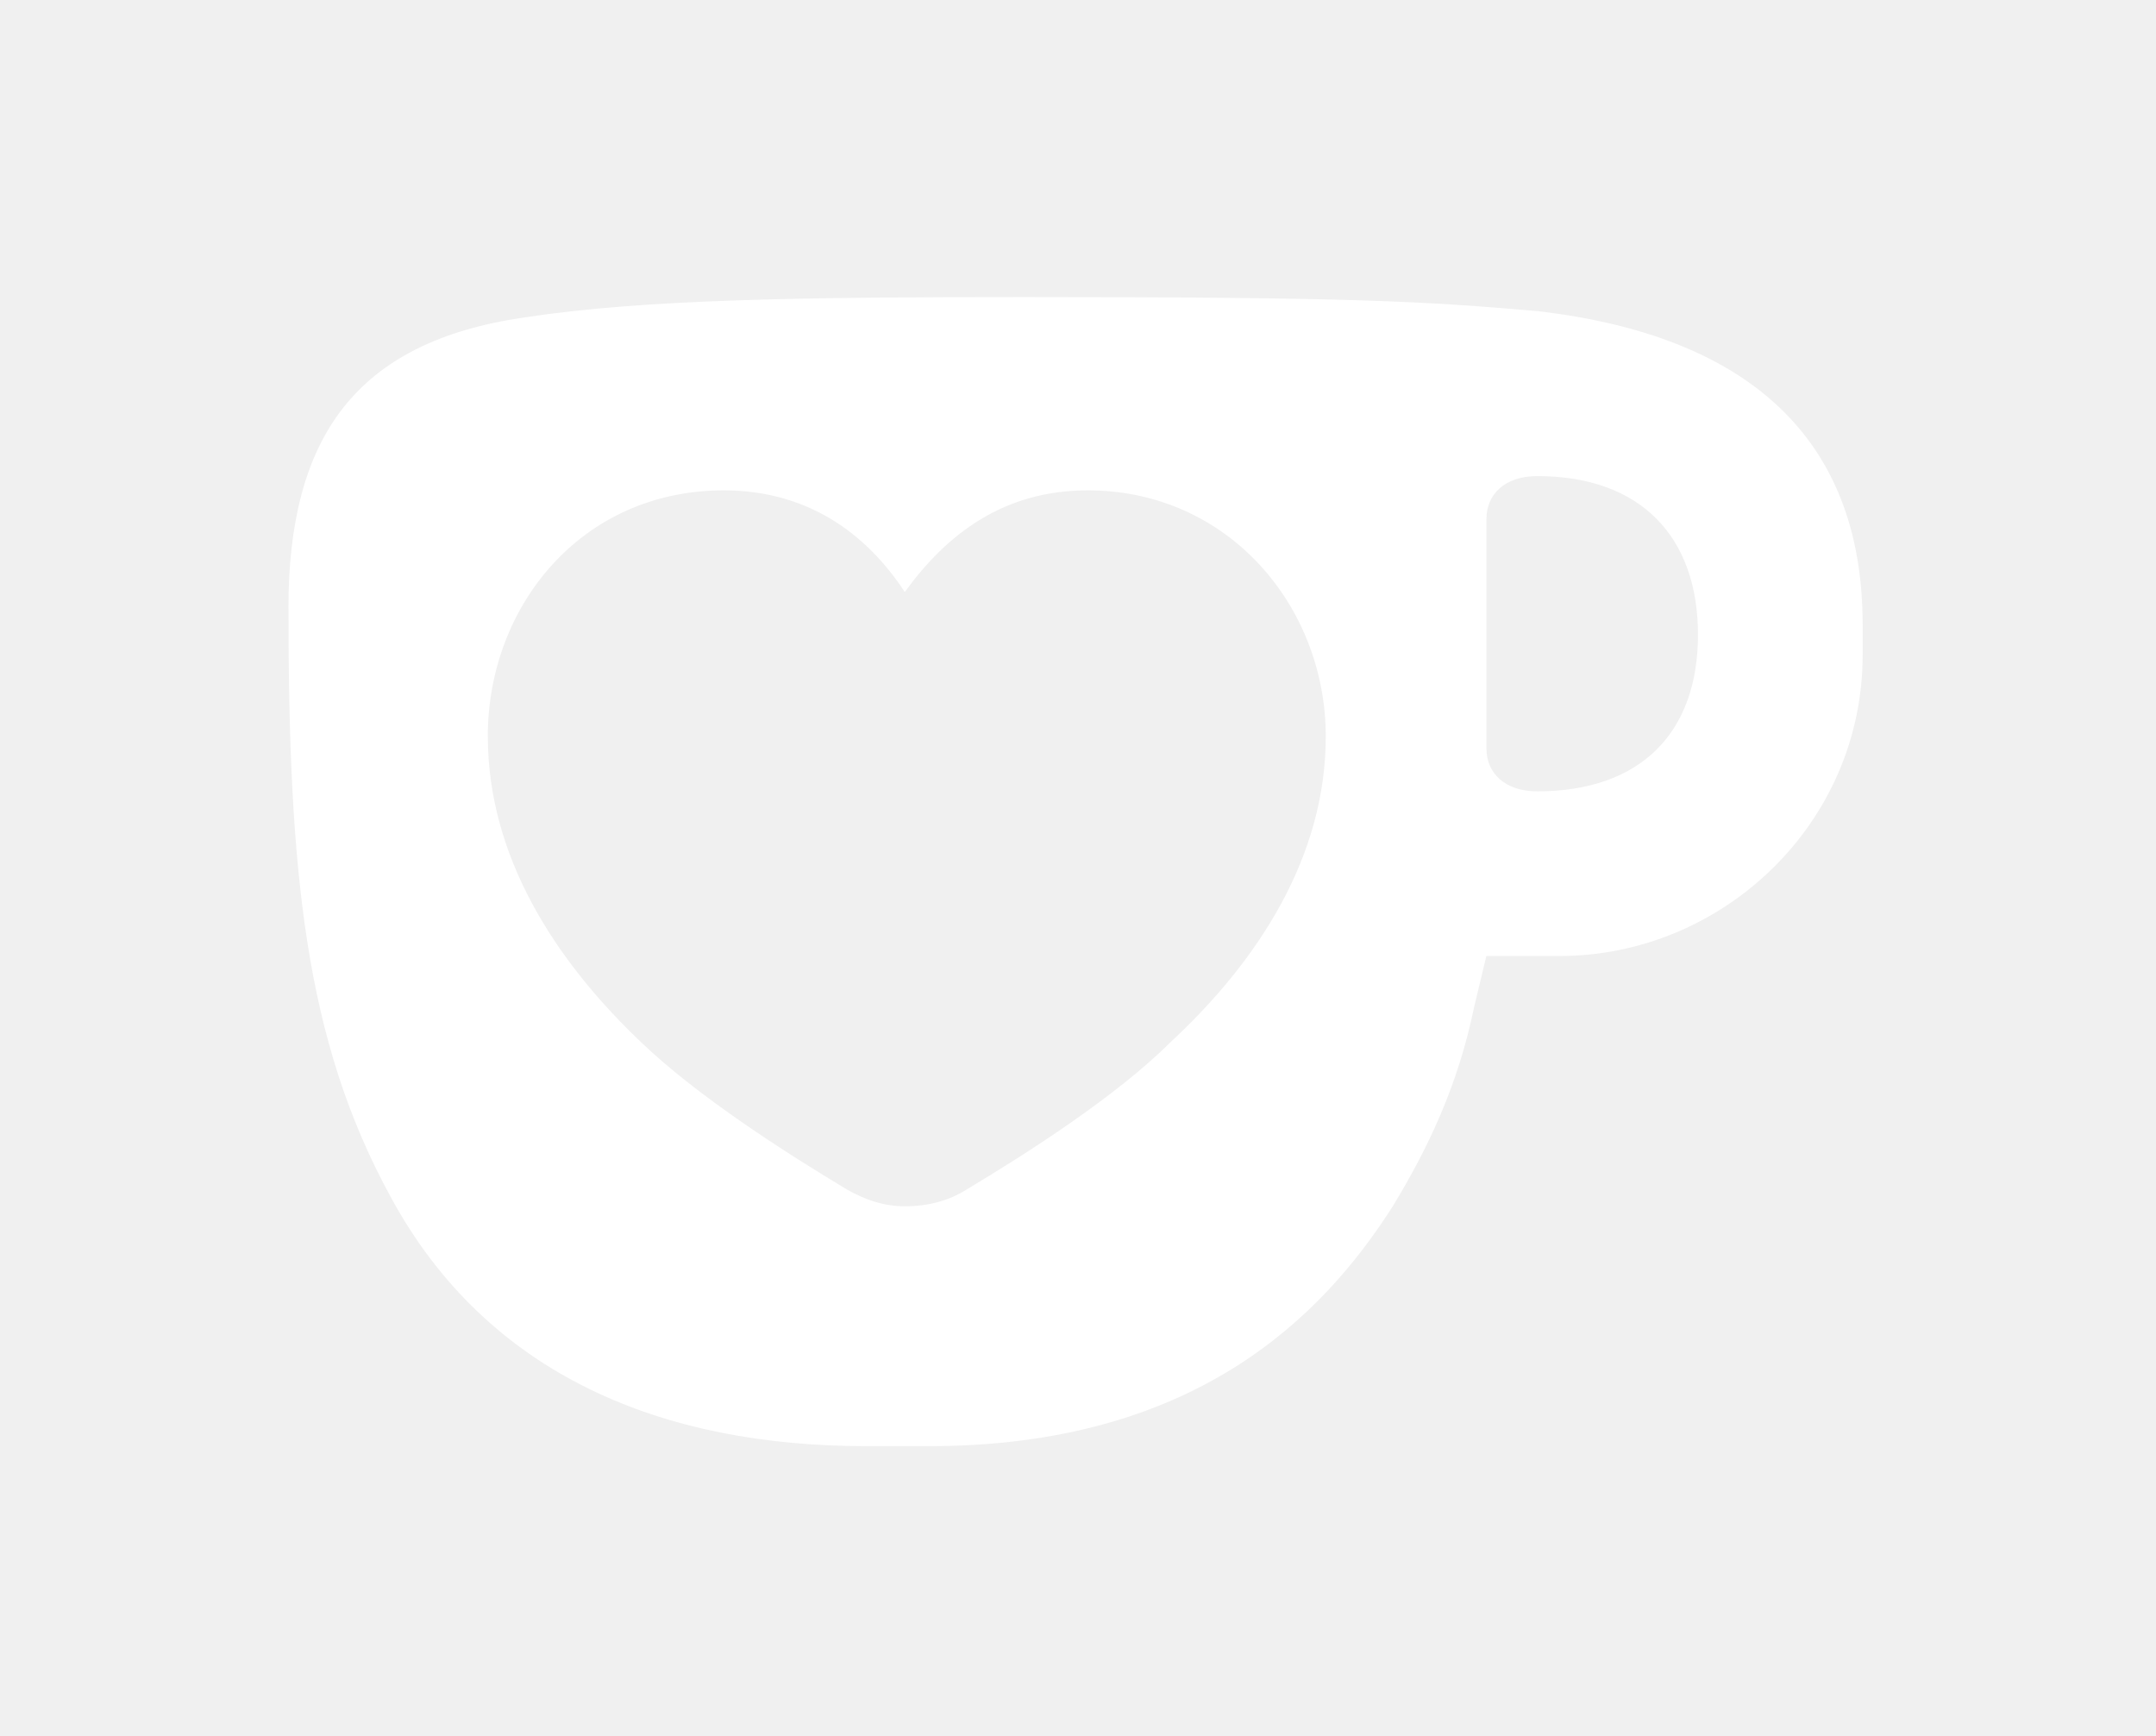
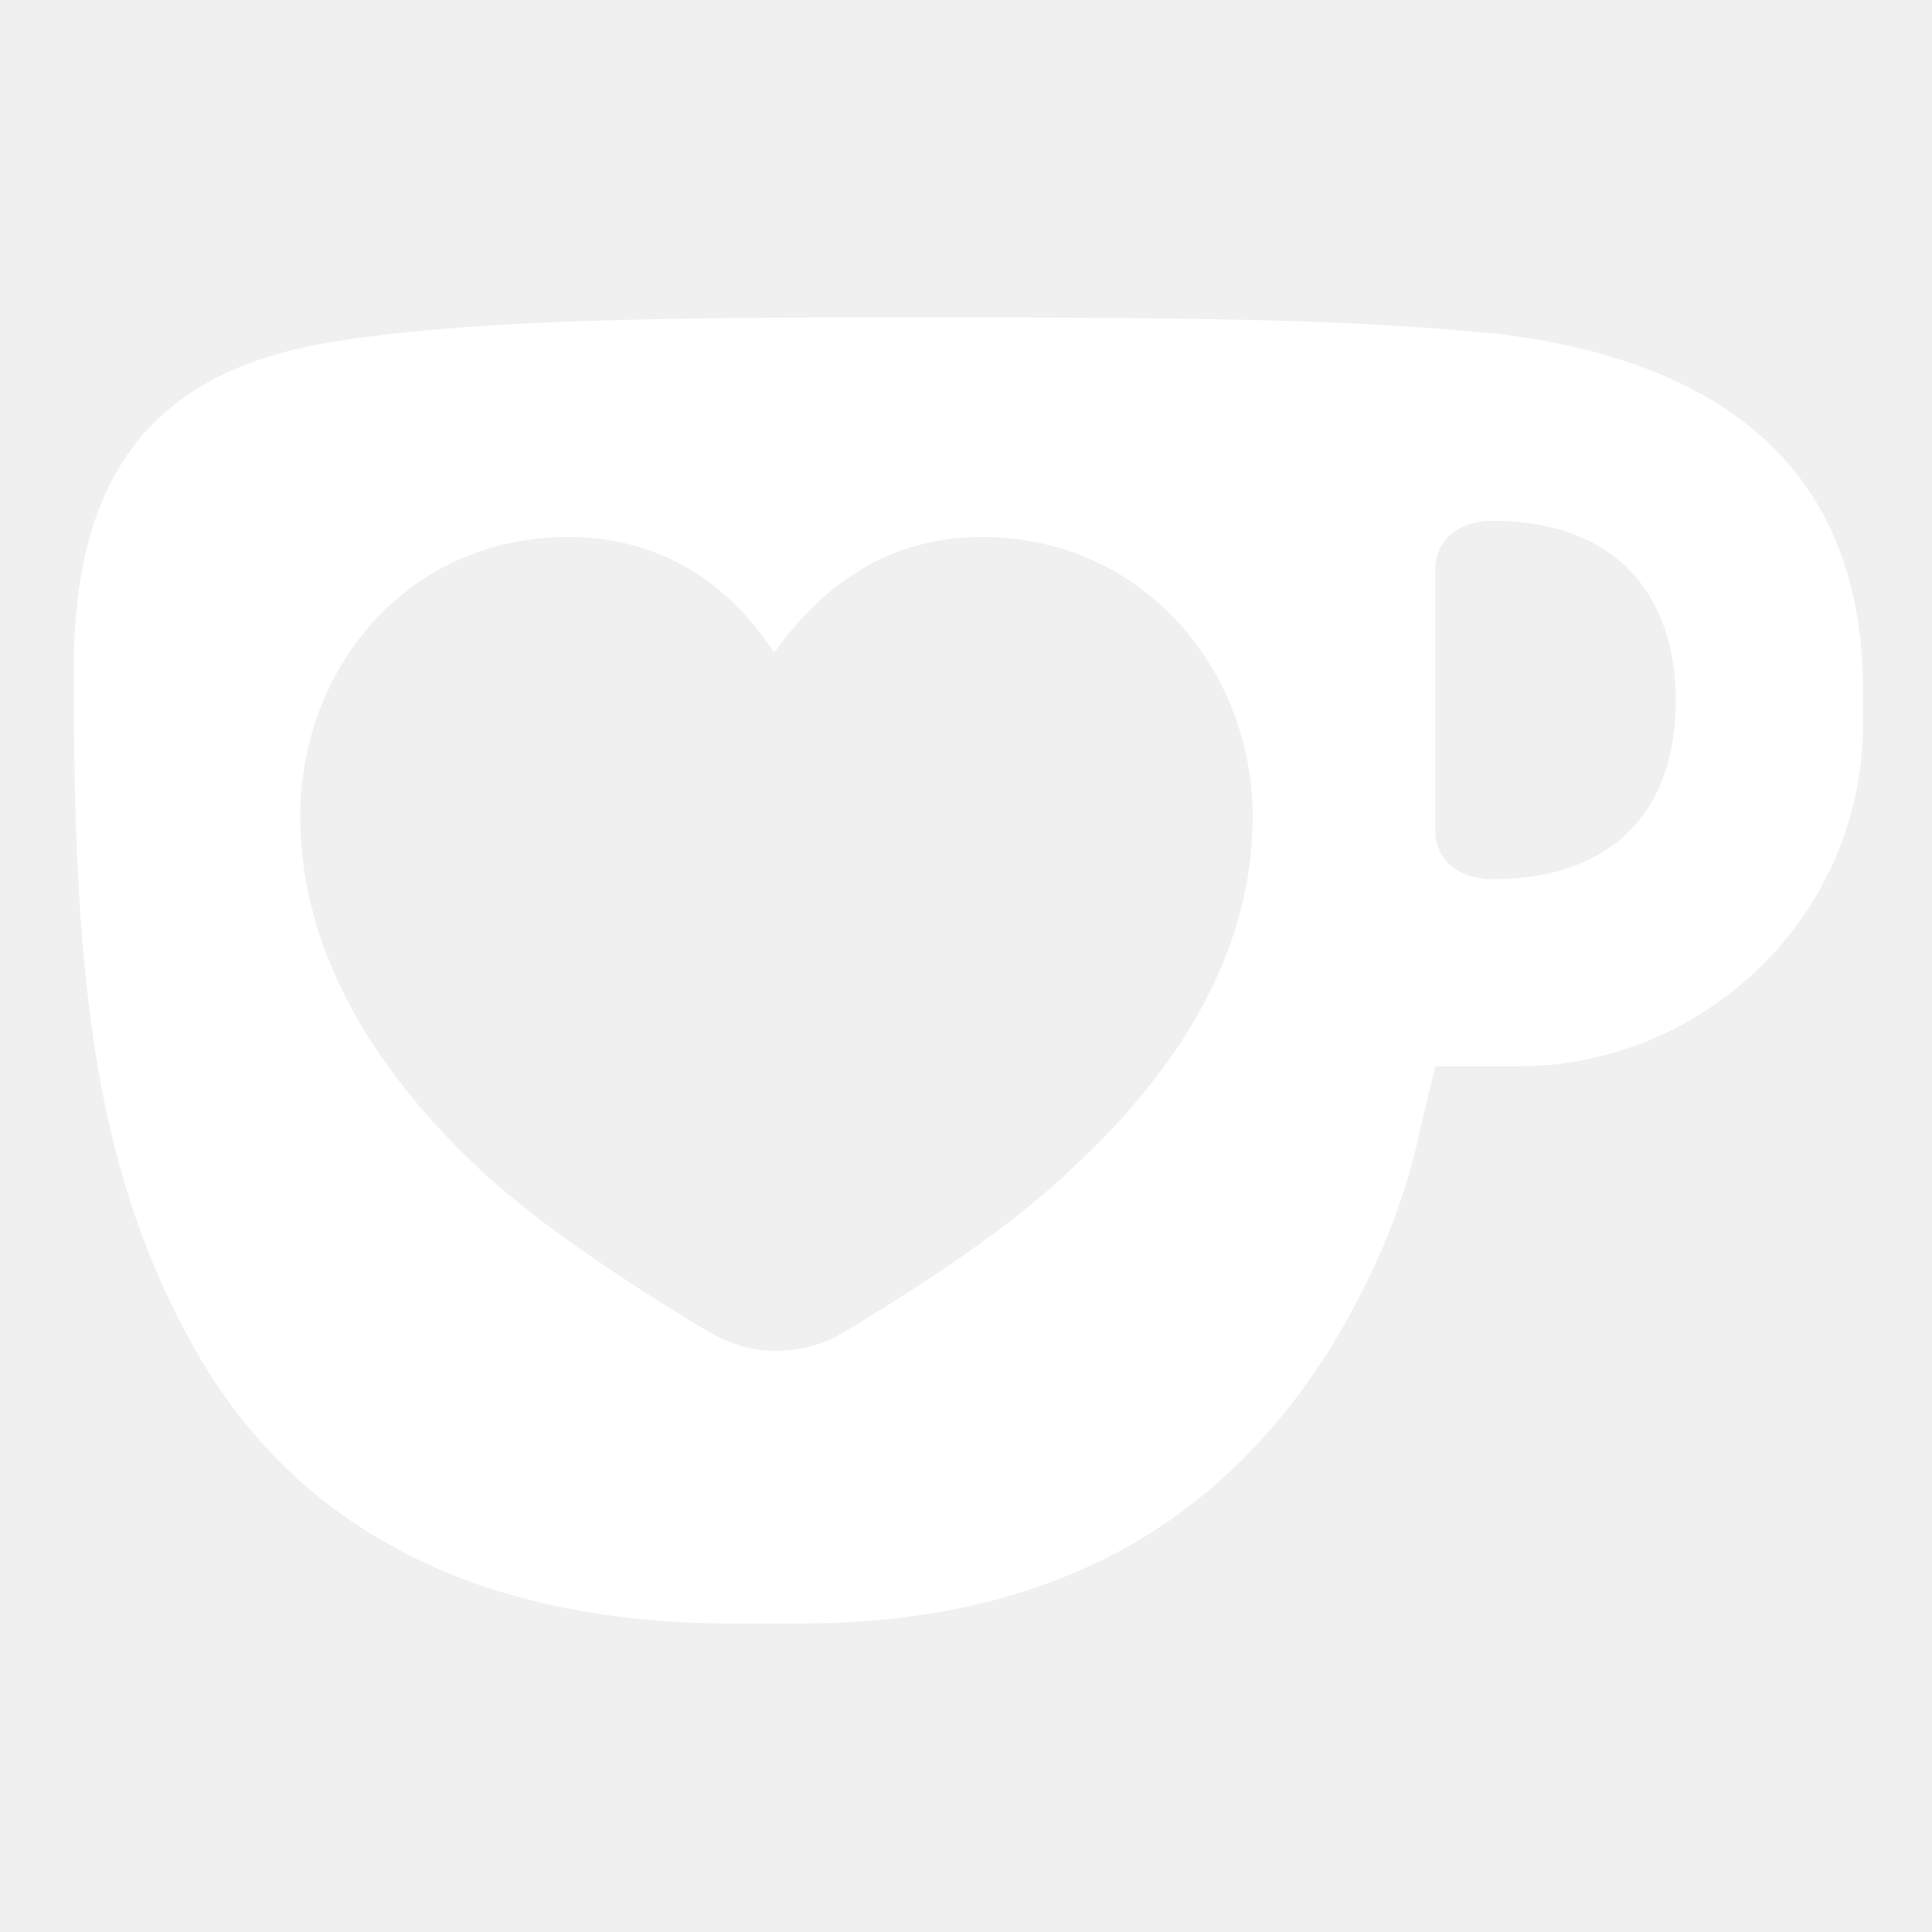
- <svg xmlns="http://www.w3.org/2000/svg" width="241" height="194" viewBox="0 0 241 194" fill="#FFFFFF">
+ <svg xmlns="http://www.w3.org/2000/svg" height="24px" width="24px" viewBox="25 2 190 190" fill="#FFFFFF" role="img">
  <path fill-rule="evenodd" clip-rule="evenodd" d="M32.247 67.99C32.247 97.317 34.065 116.184 43.613 133.689C54.523 153.924 74.302 161.653 96.812 161.653H103.857C133.411 161.653 147.736 147.329 155.693 134.829C159.558 128.462 162.966 121.417 164.784 112.547L166.147 106.864H174.332C192.521 106.864 208.208 92.09 208.208 73.217V69.808C208.208 48.667 195.024 37.523 172.058 34.799C159.102 33.665 151.372 33.208 114.538 33.208C89.76 33.208 72.027 33.436 58.615 35.483C39.748 38.213 32.241 48.895 32.241 67.99ZM166.158 83.68C166.158 86.411 168.204 88.457 171.841 88.457C183.435 88.457 189.802 81.862 189.802 70.952C189.802 60.043 183.435 53.219 171.841 53.219C168.204 53.219 166.158 55.266 166.158 57.996V83.687V83.68ZM54.532 82.32C54.532 95.732 62.033 107.326 71.581 116.424C77.948 122.562 87.951 128.93 94.769 133.022C96.815 134.157 98.861 134.841 101.136 134.841C103.866 134.841 106.134 134.157 107.959 133.022C114.782 128.93 124.779 122.562 130.919 116.424C140.694 107.332 148.195 95.738 148.195 82.32C148.195 67.767 137.286 54.812 121.599 54.812C112.28 54.812 105.912 59.588 101.136 66.177C96.815 59.582 90.226 54.812 80.9 54.812C64.986 54.812 54.526 67.767 54.526 82.32Z" fill="#FFFFFF" />
</svg>
